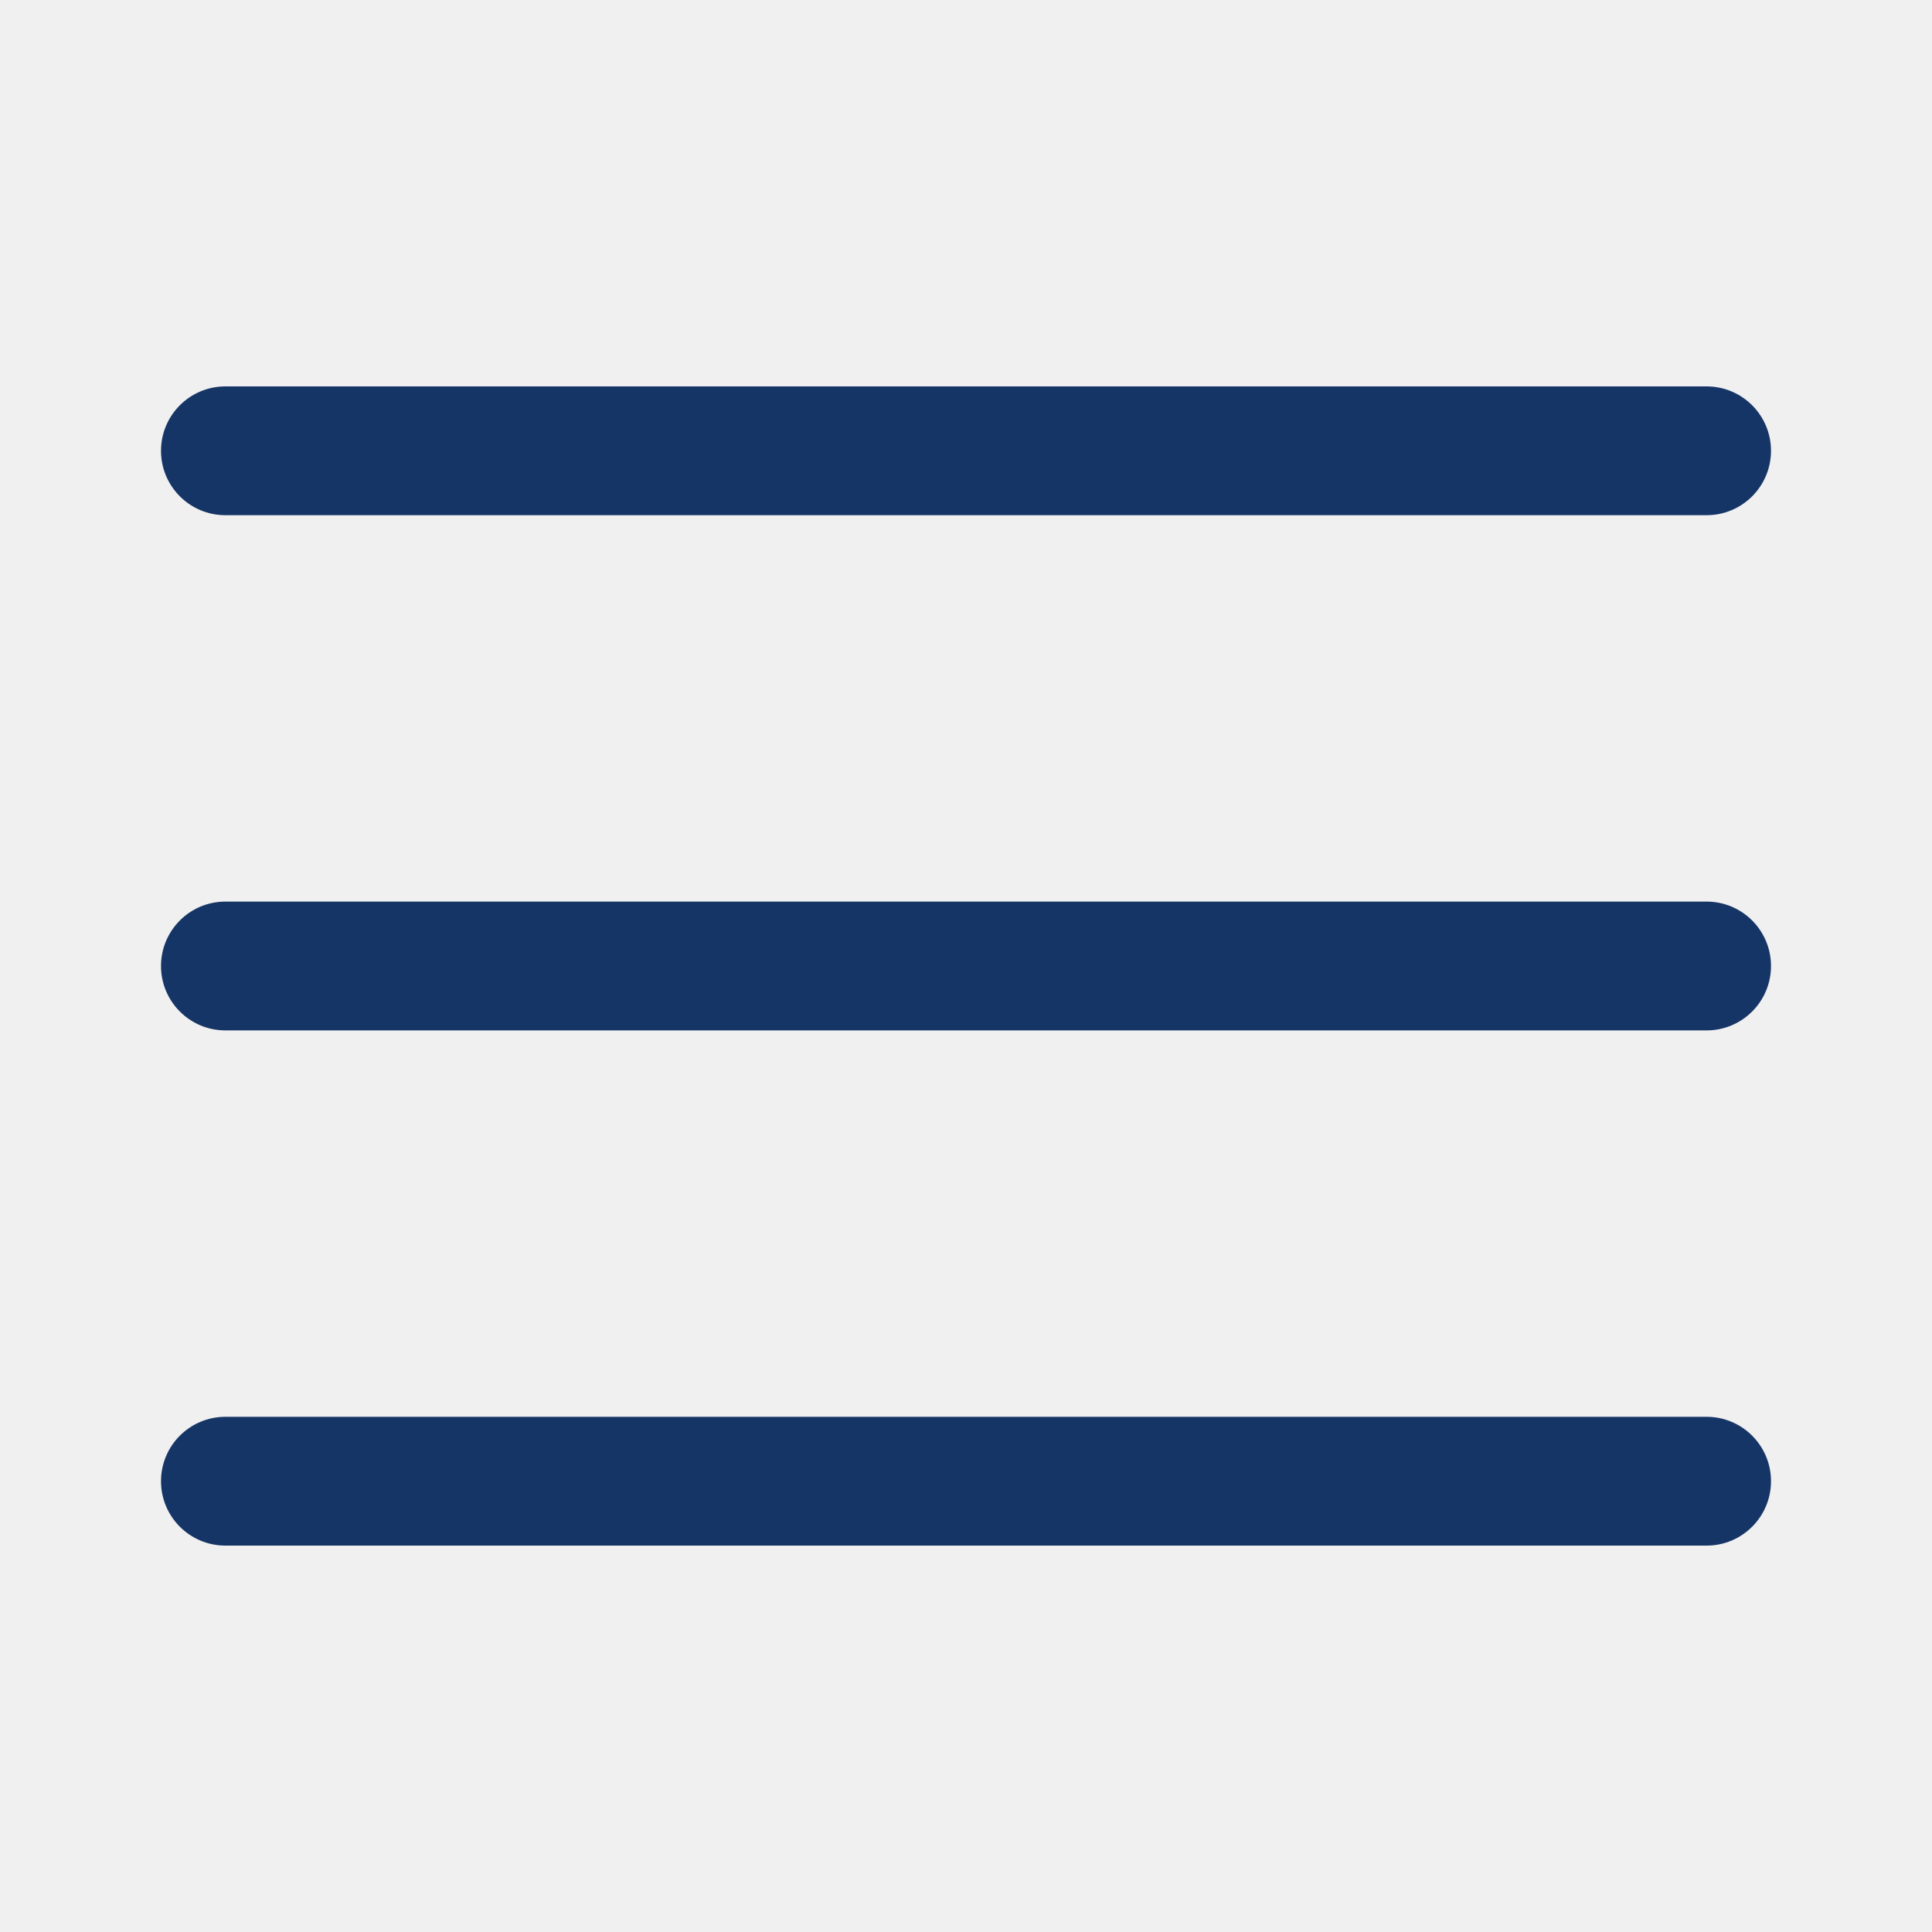
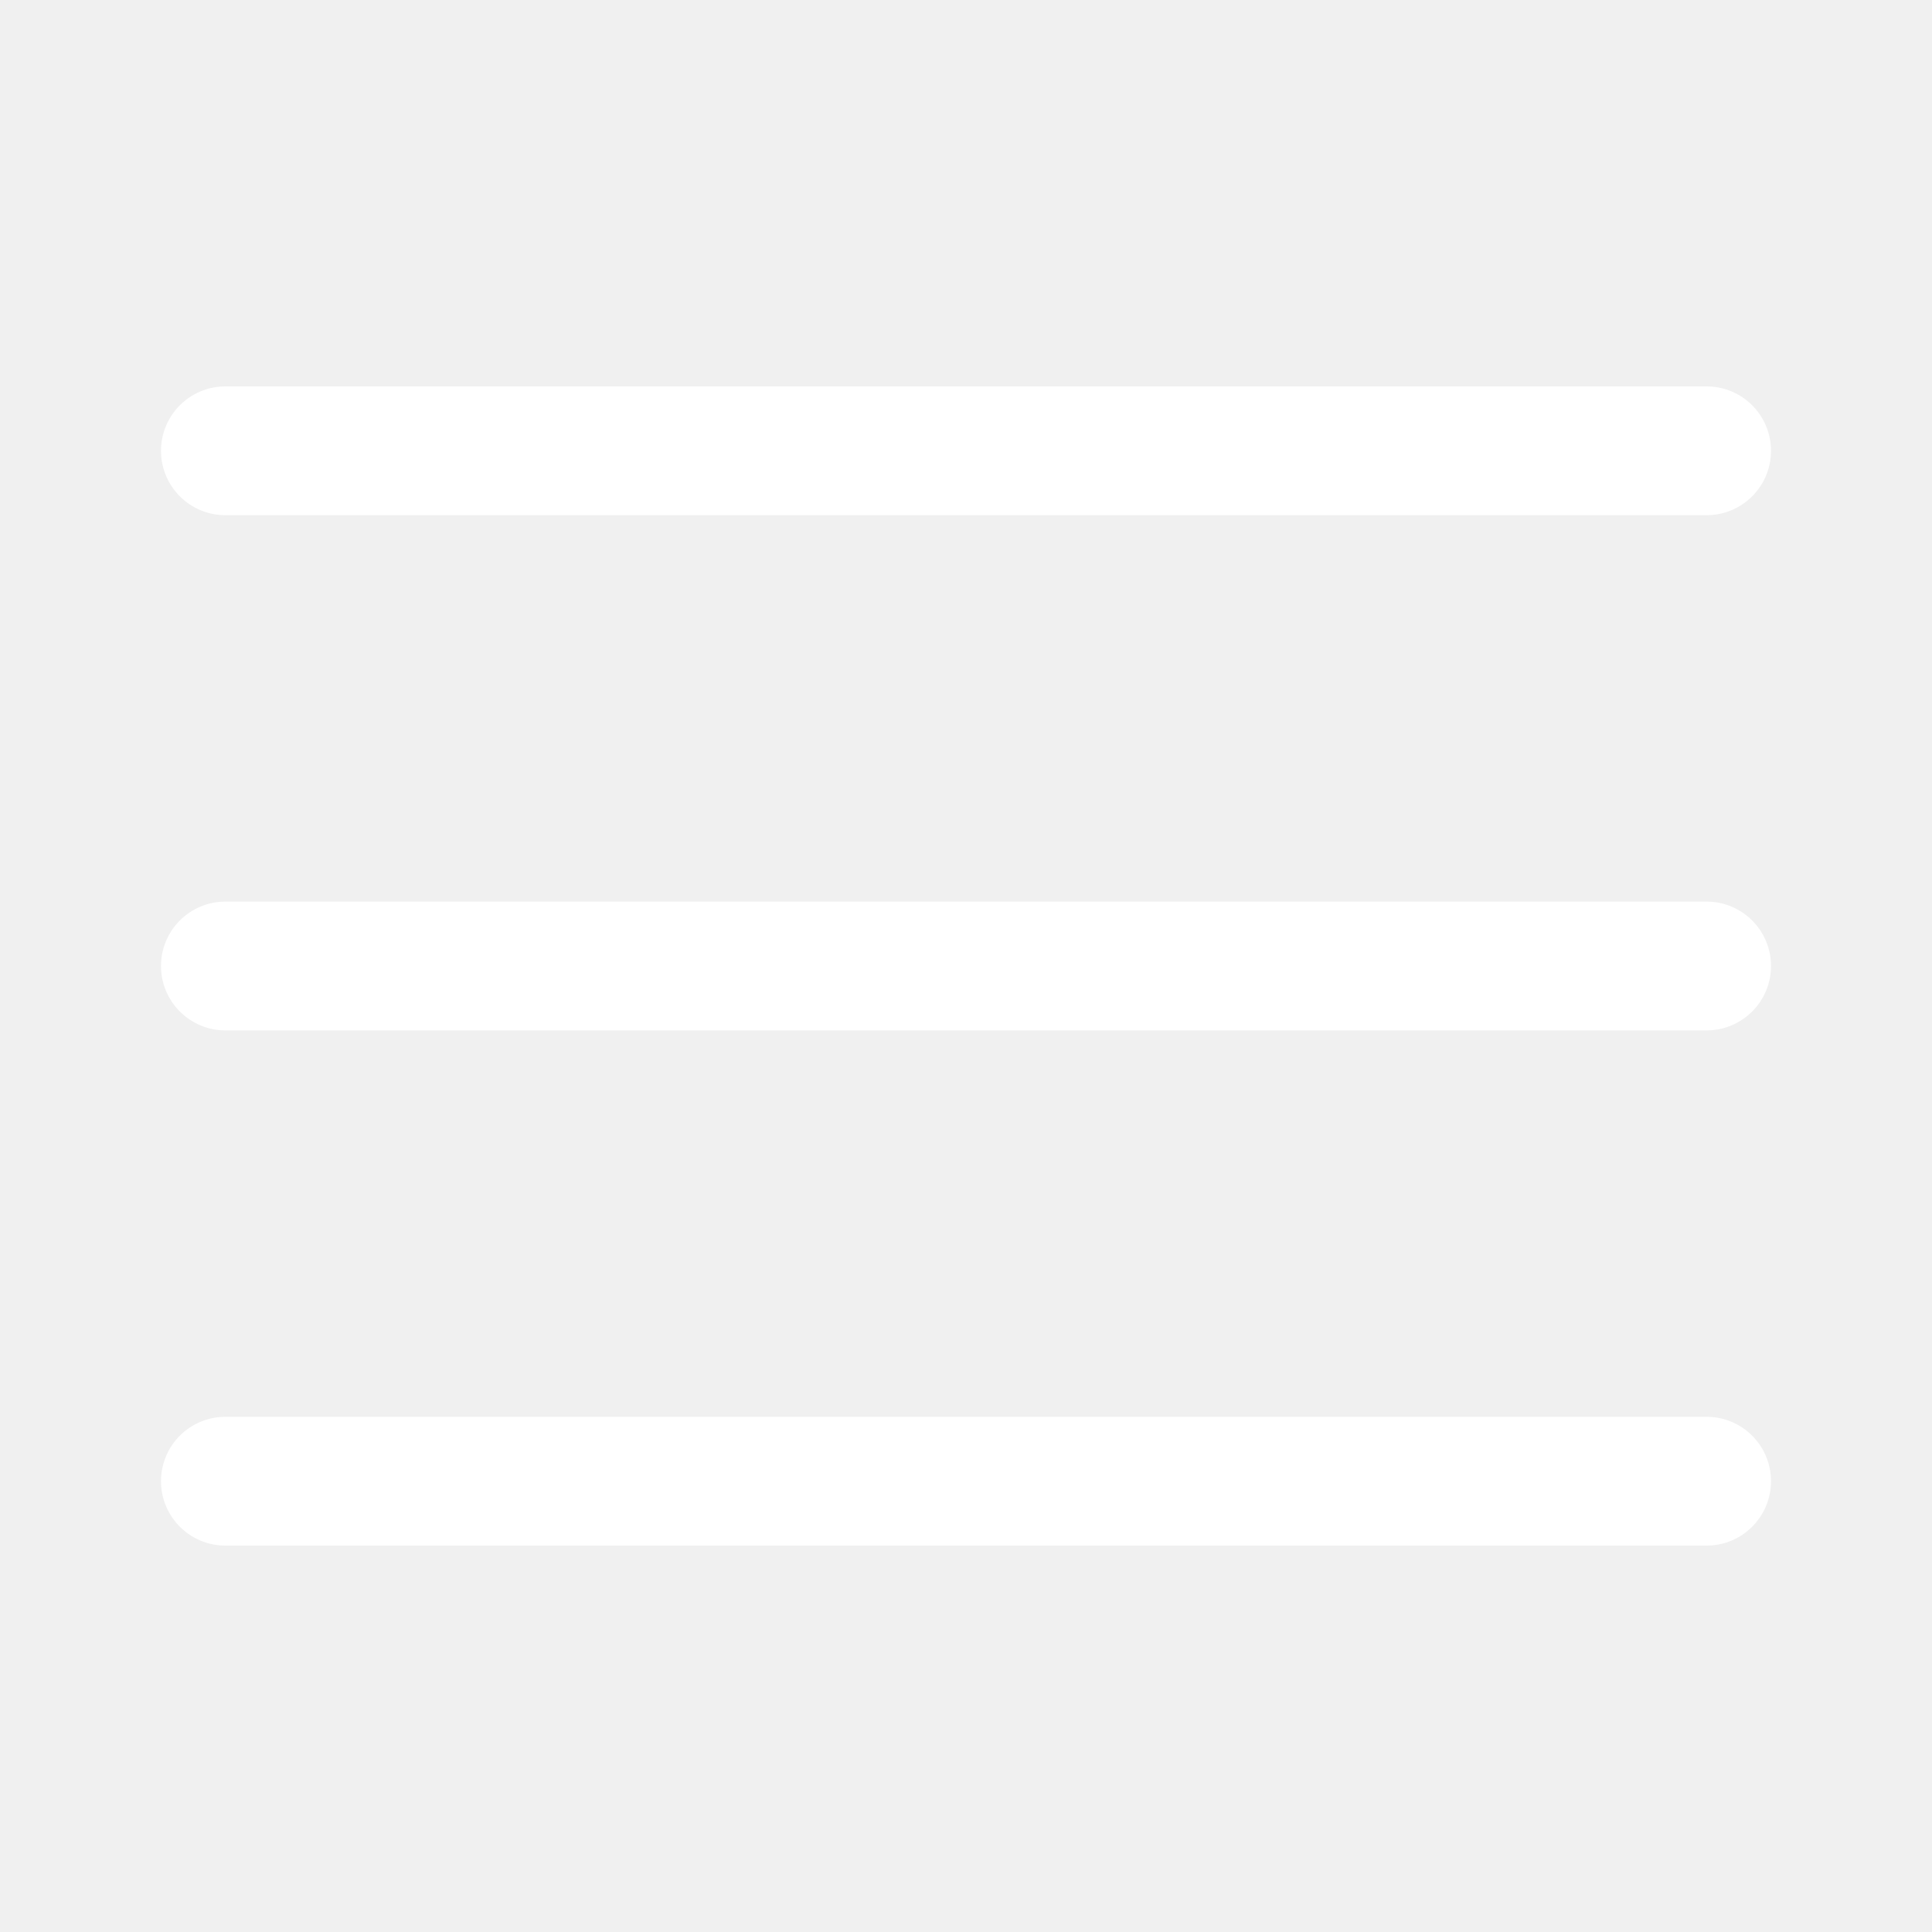
<svg xmlns="http://www.w3.org/2000/svg" id="Calque_1" data-name="Calque 1" viewBox="0 0 30 30">
  <defs>
-     <style>.cls-1{fill:#163567;}.cls-2{fill:none;}</style>
+     <style>.cls-1{fill:#FFF;}.cls-2{fill:none;}</style>
  </defs>
  <path class="cls-1" d="M26.5,8H3.5a1,1,0,0,1,0-2h23a1,1,0,0,1,0,2Z" />
  <path class="cls-1" d="M26.5,24H3.5a1,1,0,0,1,0-2h23a1,1,0,0,1,0,2Z" />
  <path class="cls-1" d="M26.5,16H3.5a1,1,0,0,1,0-2h23a1,1,0,0,1,0,2Z" />
  <rect class="cls-2" width="30" height="30" />
</svg>
